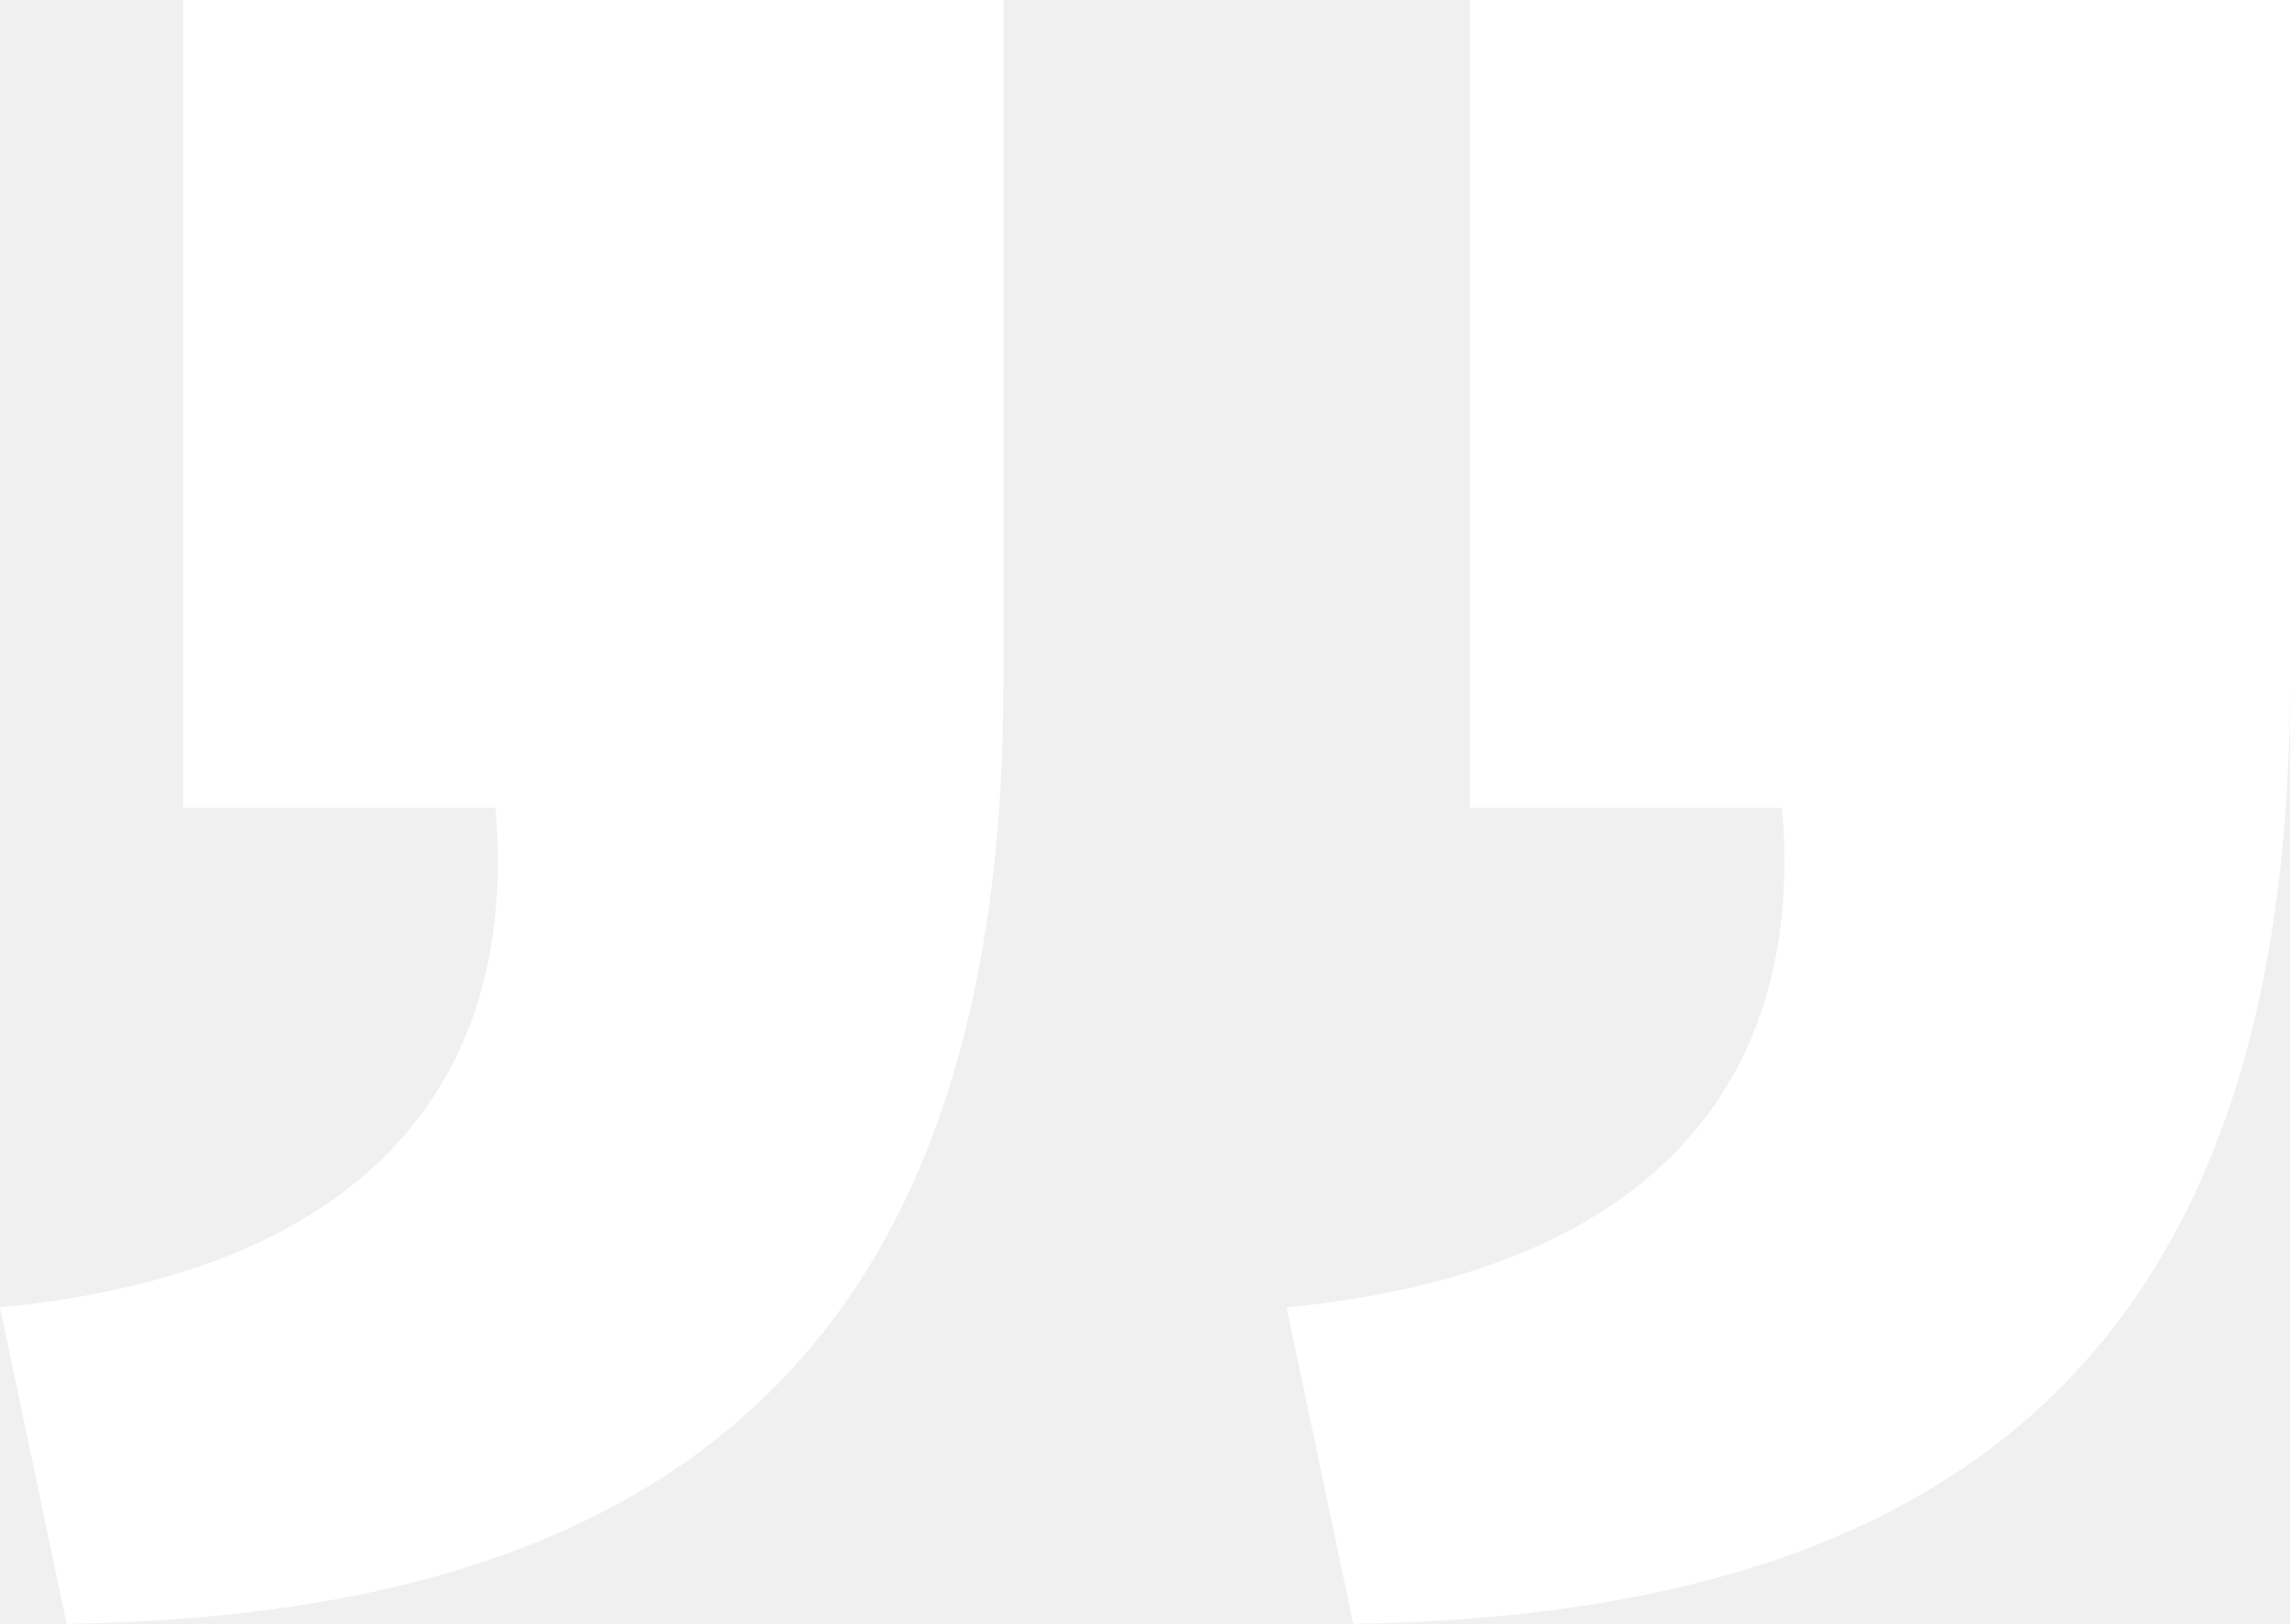
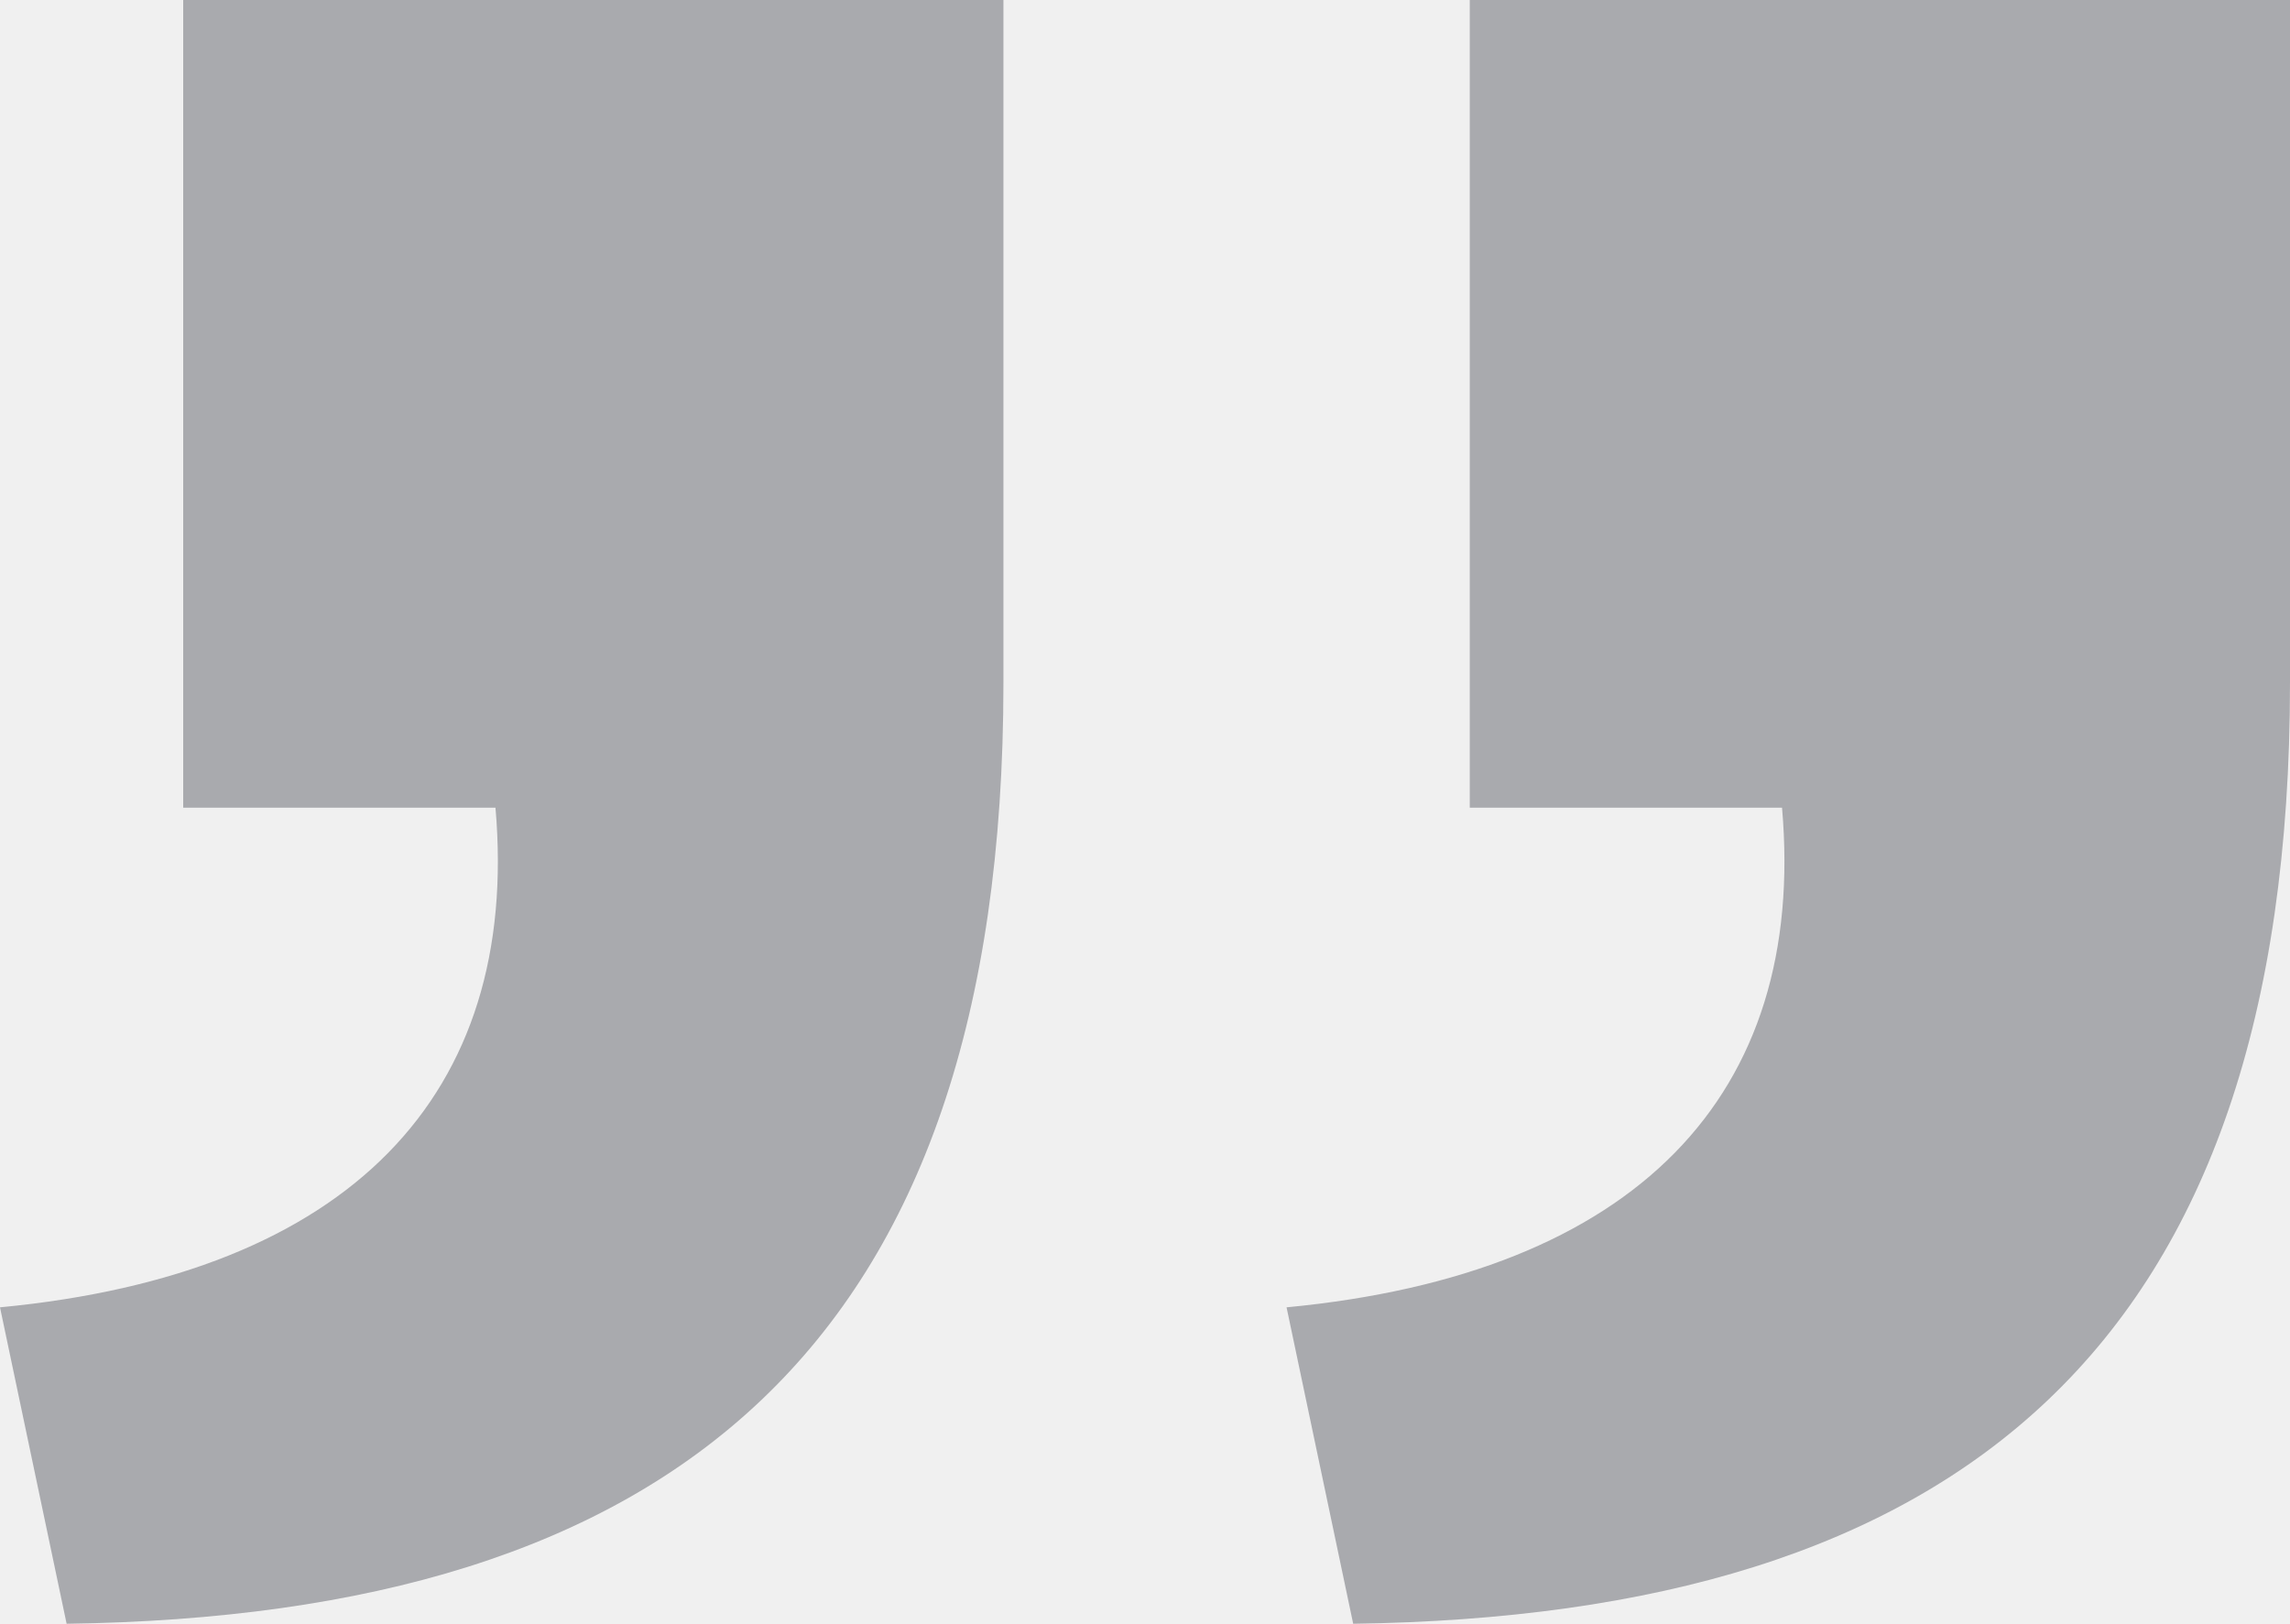
<svg xmlns="http://www.w3.org/2000/svg" version="1.1" id="Layer_1" x="0px" y="0px" viewBox="0 0 55 39" style="enable-background:new 0 0 55 39;" xml:space="preserve">
  <g>
-     <path fill="#ffffff" d="M0,31.4c8.4-0.8,12.5-5.1,11.9-12H4.4V0h19.7v16.4c0,16-8,22.4-22.5,22.6L0,31.4z M30.9,31.4c8.4-0.8,12.5-5.1,11.9-12   h-7.5V0H55v16.4c0,16-8,22.4-22.5,22.6L30.9,31.4z" />
+     <path fill="#a9aaae" d="M0,31.4c8.4-0.8,12.5-5.1,11.9-12H4.4V0h19.7v16.4c0,16-8,22.4-22.5,22.6L0,31.4z M30.9,31.4c8.4-0.8,12.5-5.1,11.9-12   h-7.5V0H55v16.4c0,16-8,22.4-22.5,22.6L30.9,31.4z" />
  </g>
</svg>
